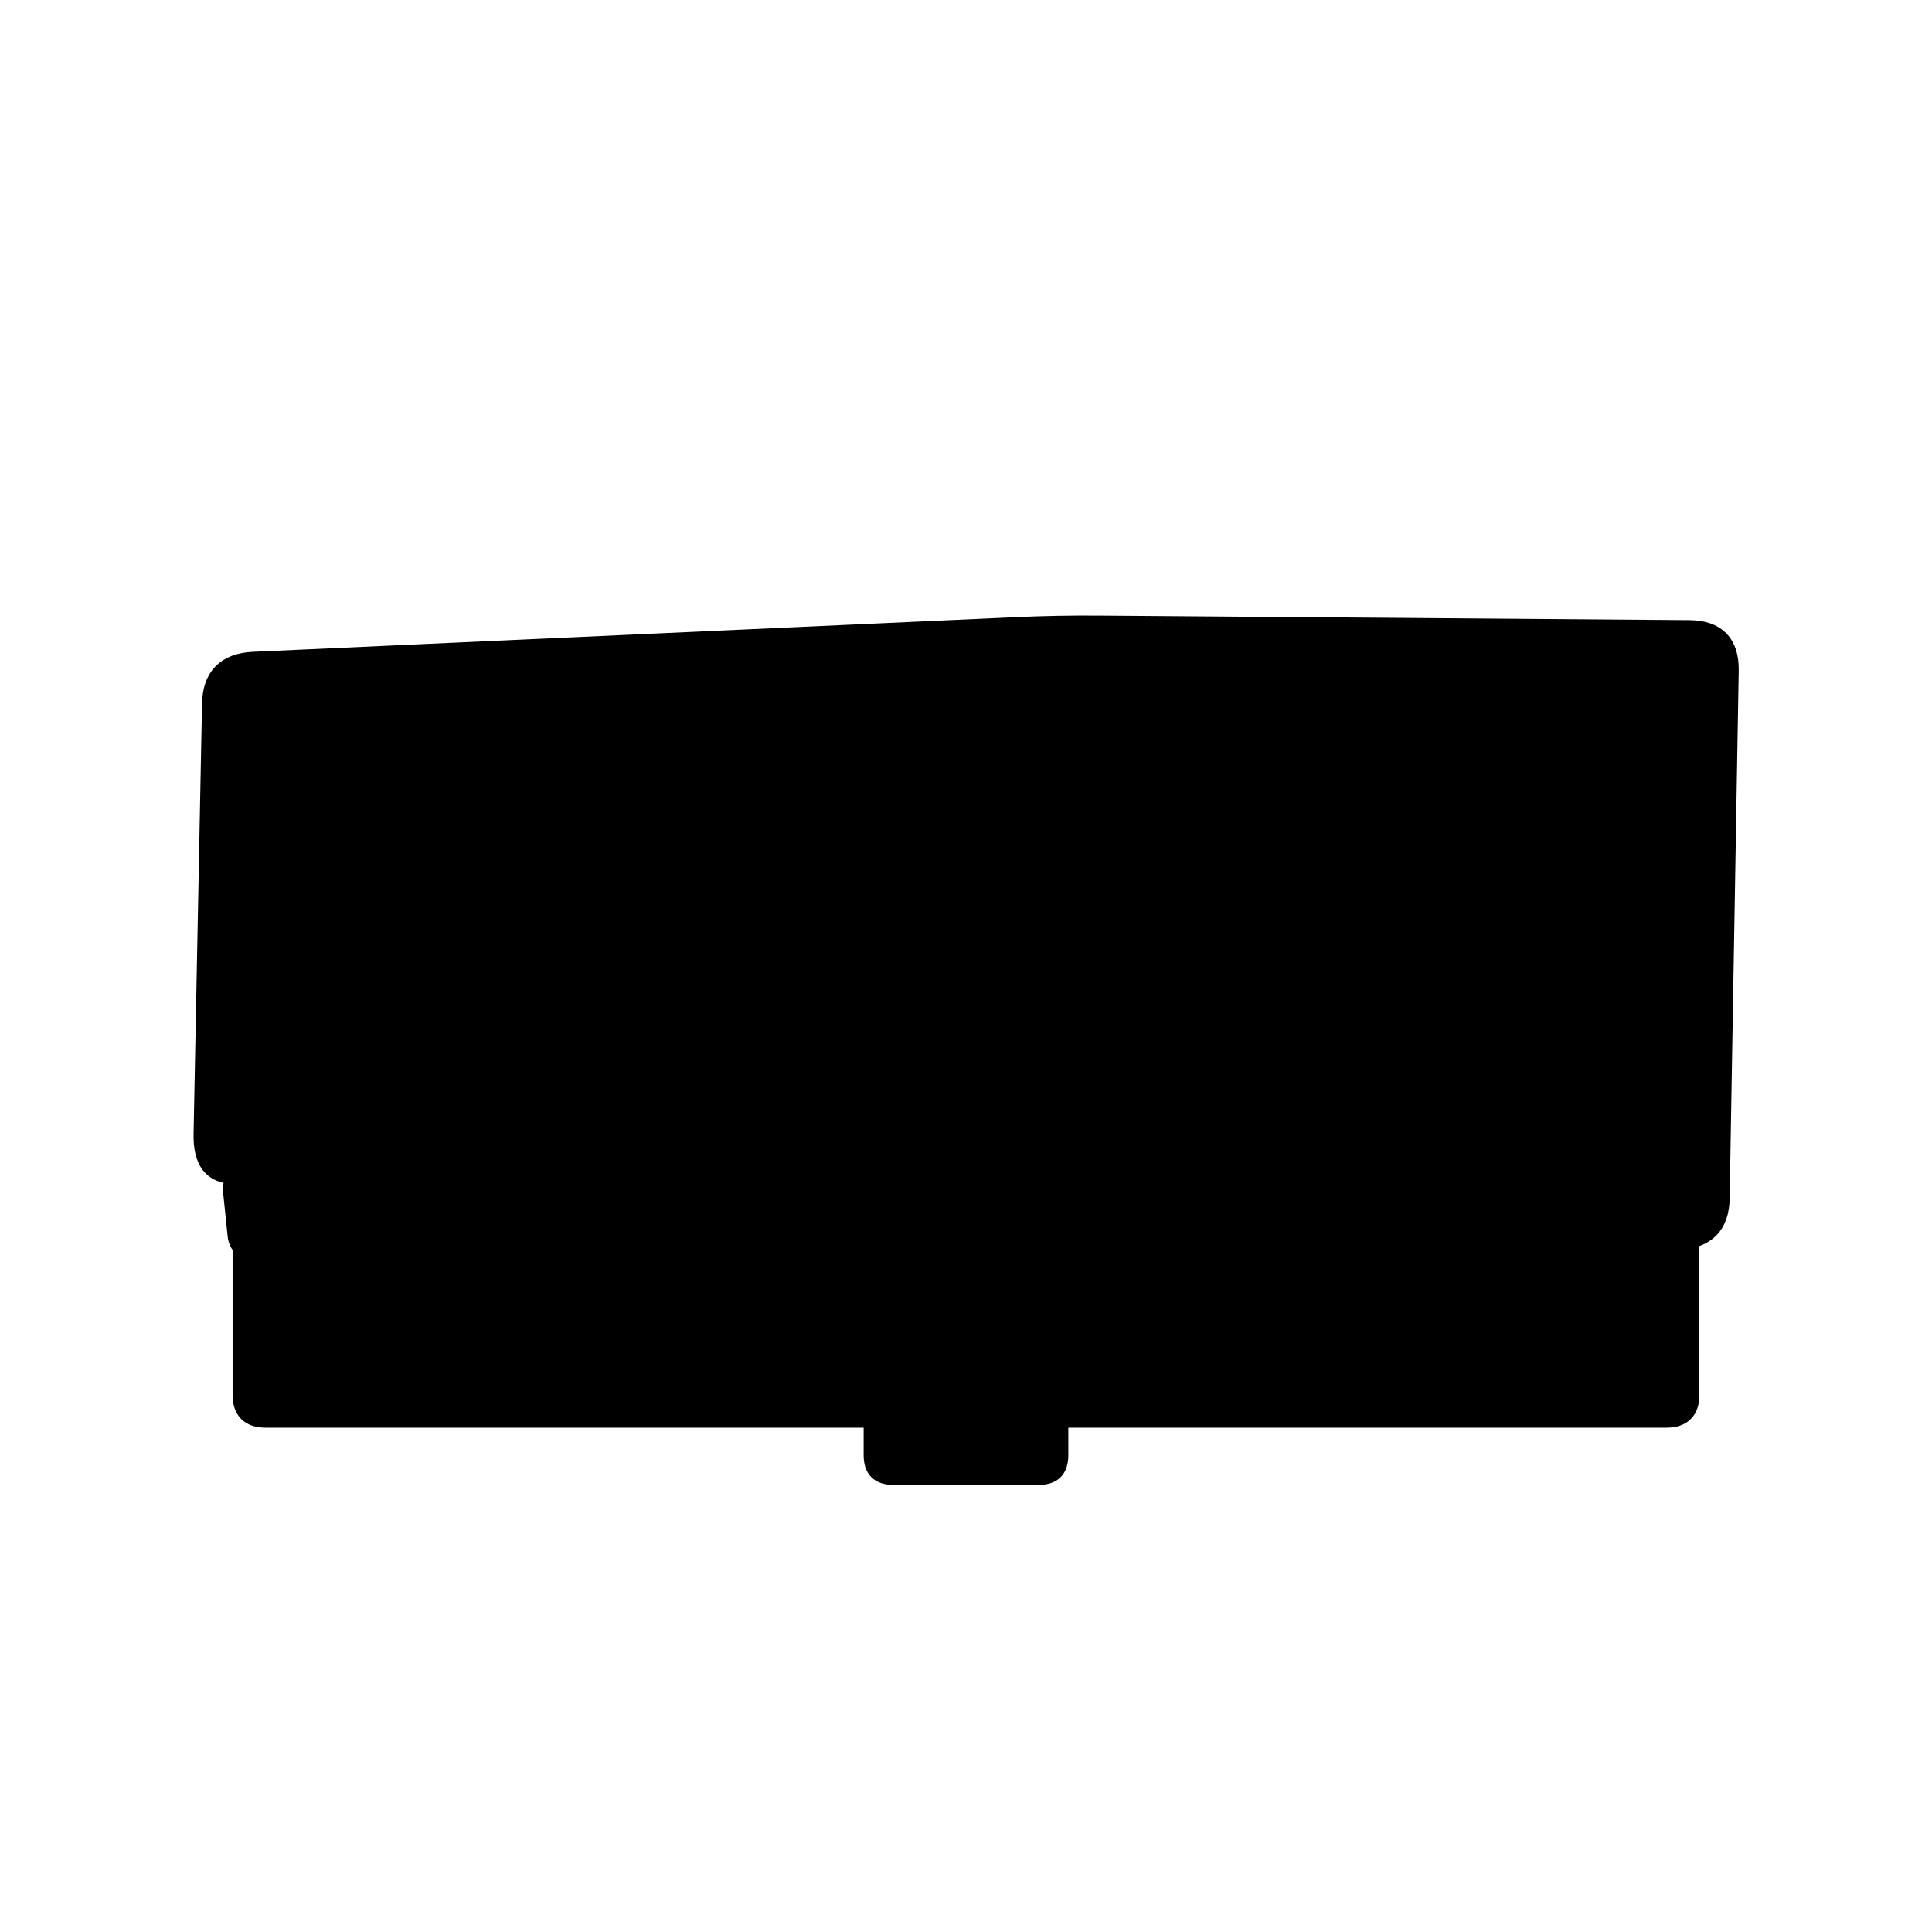
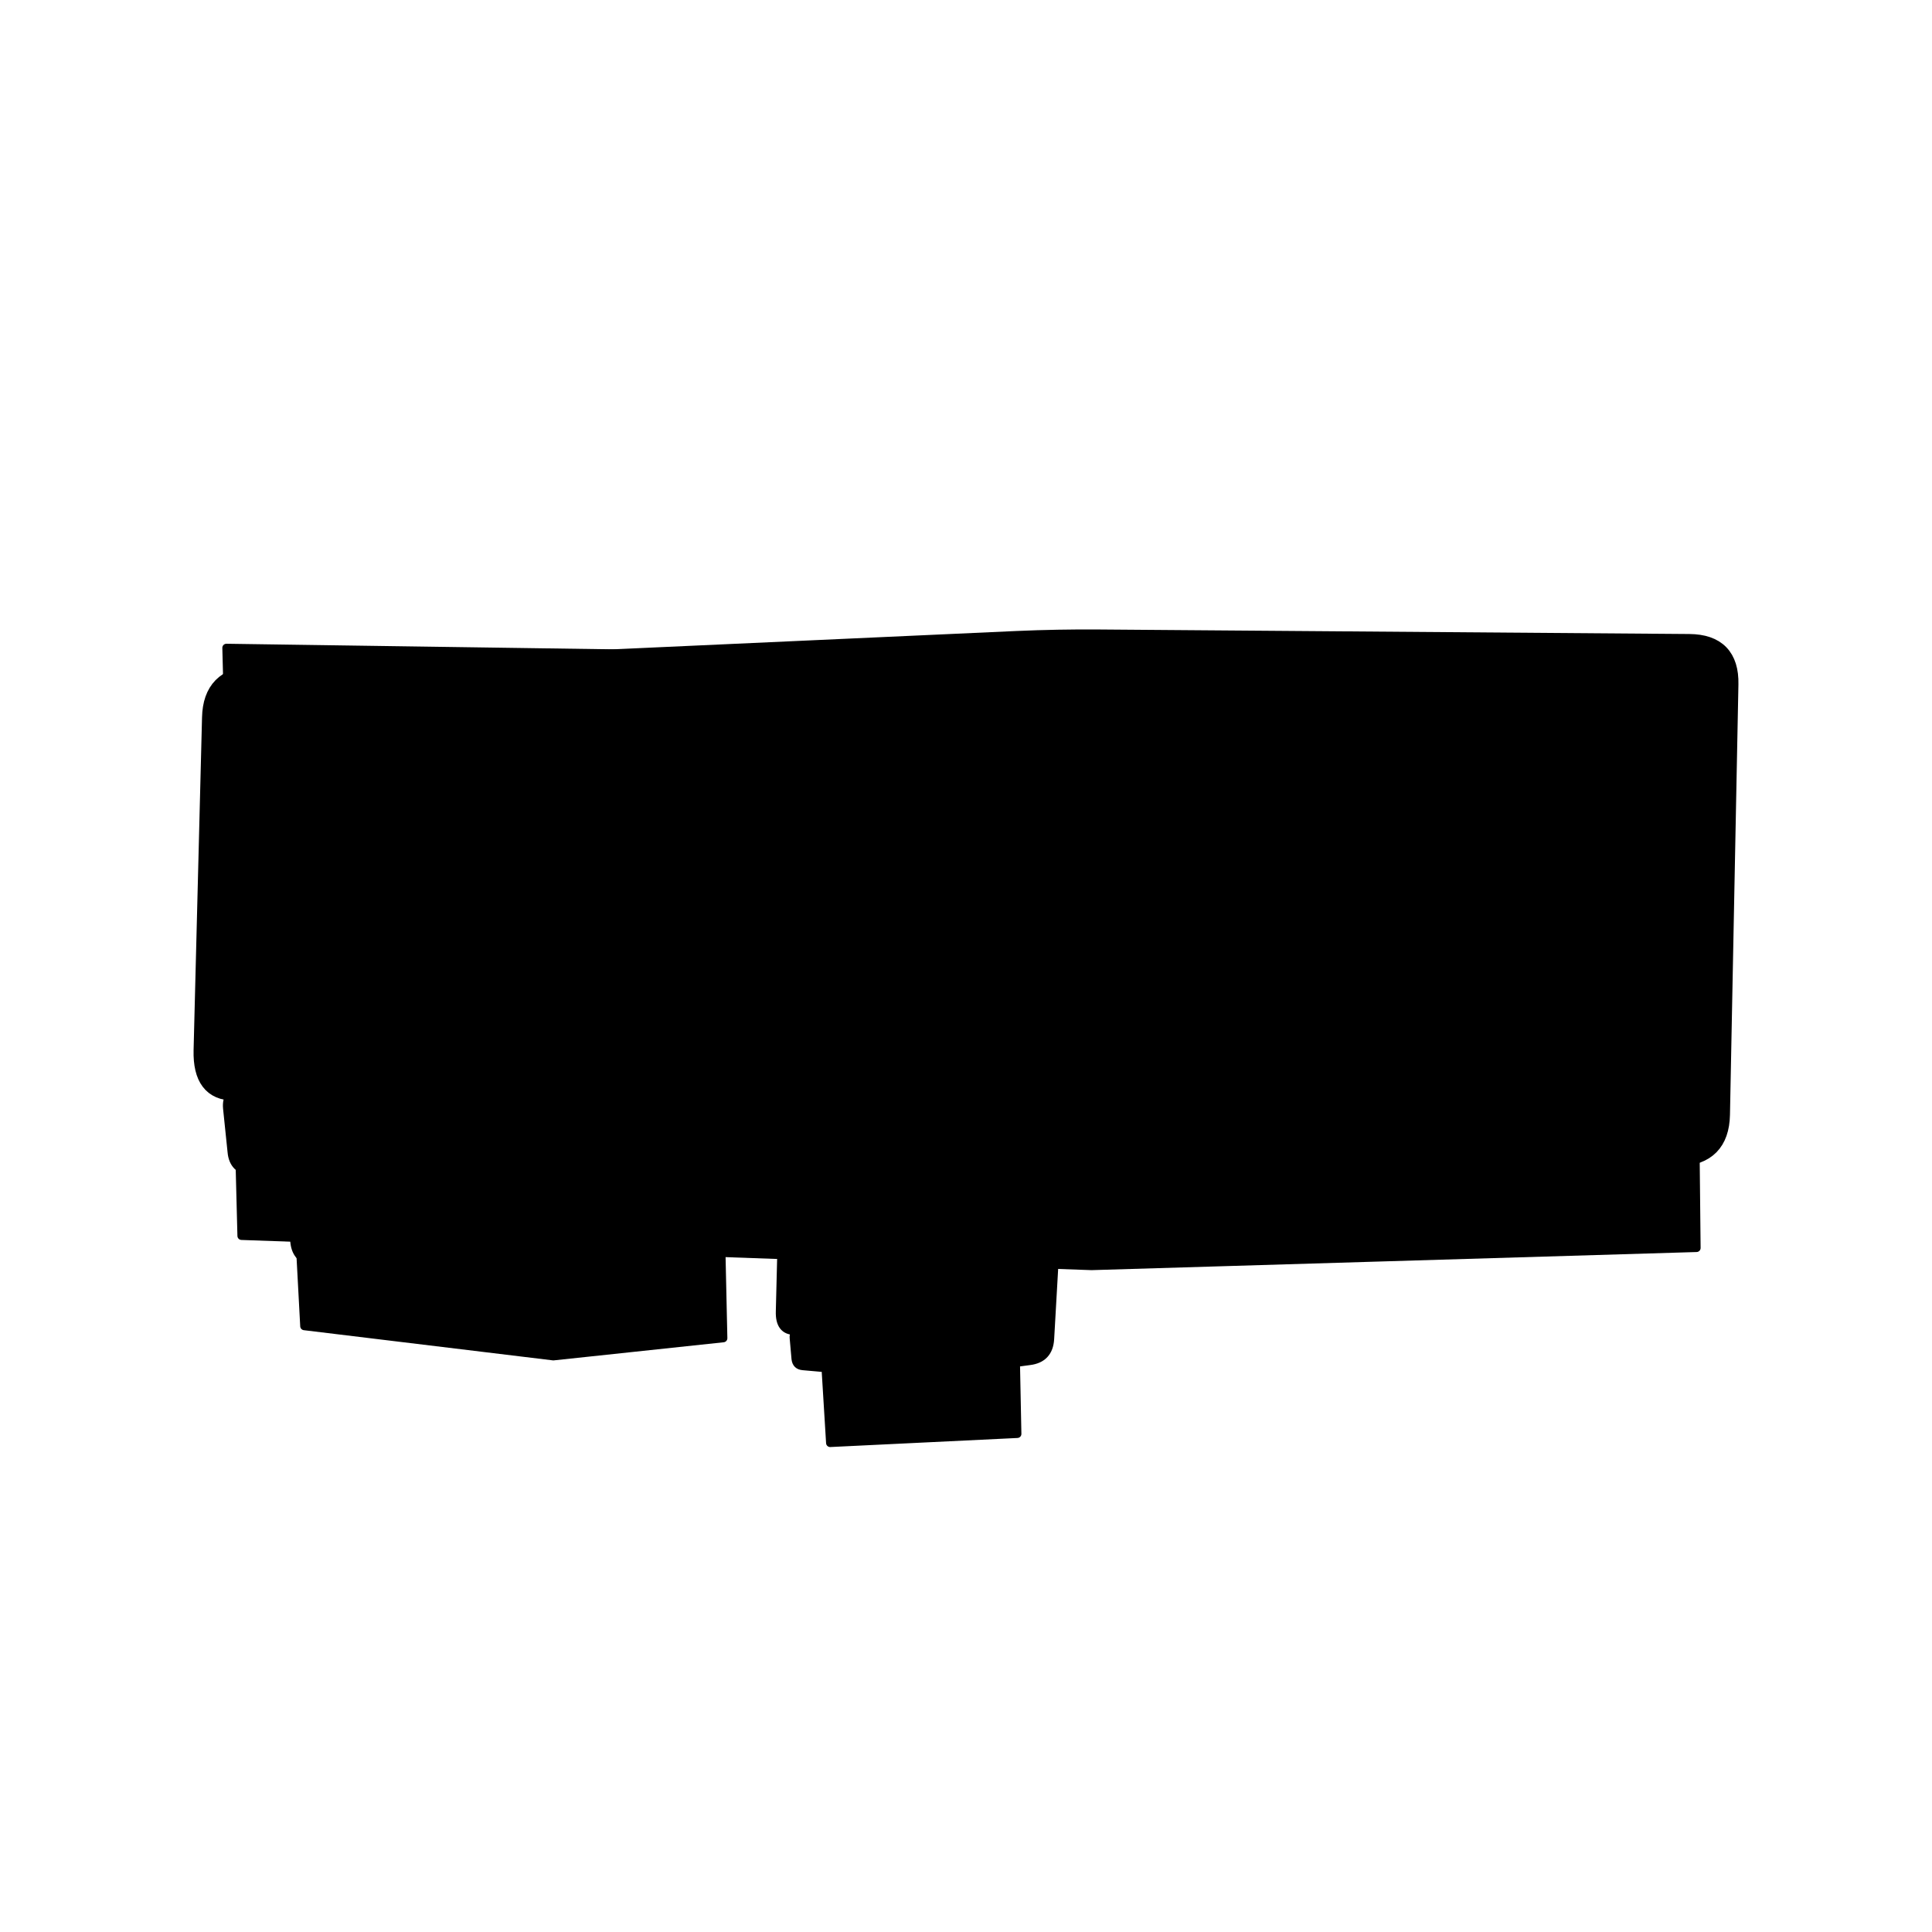
<svg xmlns="http://www.w3.org/2000/svg" viewBox="0 0 64 64" width="64" height="64" overflow="visible">
  <g stroke-linejoin="round" stroke-linecap="round">
-     <path d="M8.8,22H55.2Q56,22 56,22.8V46.2Q56,47 55.2,47H8.8Q8,47 8,46.2V22.8Q8,22 8.8,22Z" fill="currentColor" stroke="currentColor" stroke-width="0.59" />
-     <path d="M8.38,21.89 Q7.02,21.96 6.99,23.31 L6.71,37.56 Q6.68,38.92 7.74,38.92 L9.87,38.92 Q10.93,38.92 10.93,39.64 L10.93,41.09 Q10.93,41.81 12.29,41.83 L29.12,42.13 Q30.48,42.15 31.84,42.09 L55.62,41.1 Q56.98,41.04 57,39.69 L57.3,22.21 Q57.32,20.85 55.96,20.84 L36.4,20.69 Q35.04,20.68 33.68,20.74Z" fill="currentColor" stroke="currentColor" stroke-width="0.595" />
-     <path d="M8.08,38.92 Q7.53,38.92 7.58,39.47 L7.73,40.92 Q7.78,41.47 8.34,41.52 L11.23,41.76 Q11.78,41.81 11.68,41.27 L11.37,39.46 Q11.27,38.92 10.72,38.92Z" fill="currentColor" stroke="currentColor" stroke-width="0.383" />
-     <path d="M29.6,42H34.4Q35.2,42 35.2,42.8V48.2Q35.2,49 34.4,49H29.6Q28.8,49 28.8,48.2V42.8Q28.8,42 29.6,42Z" fill="currentColor" stroke="currentColor" stroke-width="0.38" />
-     <path d="M29.71,41.66 Q28.92,41.76 28.81,42.55 L28.43,45.41 Q28.32,46.2 29.11,46.29 L30.98,46.51 Q31.78,46.6 32.57,46.52 L34.44,46.32 Q35.24,46.24 35.31,45.44 L35.61,42.2 Q35.68,41.4 34.88,41.38 L33.24,41.34 Q32.44,41.32 31.65,41.42Z" fill="currentColor" stroke="currentColor" stroke-width="0.28" />
+     <path d="M7.5,21.46 L56,22.16 L56.2,41.34 L36.16,41.94 L8,40.94Z" fill="currentColor" stroke="currentColor" stroke-width="0.27" />
+     <path d="M9.58,34.57 L23.76,35.27 L23.96,44.33 L18.33,44.93 L10.08,43.93Z" fill="currentColor" stroke="currentColor" stroke-width="0.27" />
+     <path d="M26.9,38 L33.5,37.5 L33.7,47.5 L27.5,47.8Z" fill="currentColor" stroke="currentColor" stroke-width="0.27" />
+     <path d="M26.61,37.92 Q25.98,38 25.96,38.64 L25.84,43.44 Q25.82,44.08 26.32,44.08 L27.32,44.08 Q27.82,44.08 27.82,44.42 L27.82,45.1 Q27.82,45.44 28.42,45.48 L29.62,45.56 Q30.22,45.6 30.85,45.52 L34.11,45.08 Q34.74,45 34.78,44.36 L35.14,38.04 Q35.18,37.4 34.54,37.39 L31.7,37.33 Q31.06,37.32 30.43,37.4Z" fill="currentColor" stroke="currentColor" stroke-width="0.28" />
+     <path d="M26.48,44.08 Q26.22,44.08 26.25,44.34 L26.31,45.02 Q26.34,45.28 26.6,45.3 L27.96,45.42 Q28.22,45.44 28.17,45.18 L28.03,44.34 Q27.98,44.08 27.72,44.08Z" fill="currentColor" stroke="currentColor" stroke-width="0.18" />
+     <path d="M8.38,22.35 Q7.02,22.42 6.99,23.77 L6.71,34.8 Q6.68,36.16 7.74,36.16 L9.87,36.16 Q10.93,36.16 10.93,36.88 L10.93,38.33 Q10.93,39.05 12.29,39.07 L29.12,39.37 Q30.48,39.39 31.84,39.33 L55.62,38.34 Q56.98,38.29 57.01,36.93 L57.29,22.67 Q57.32,21.31 55.96,21.3 L36.4,21.15 Q35.04,21.14 33.68,21.2Z" fill="currentColor" stroke="currentColor" stroke-width="0.595" />
+     <path d="M8.08,36.16 Q7.53,36.16 7.58,36.71 L7.73,38.16 Q7.78,38.71 8.34,38.76 L11.23,39 Q11.78,39.05 11.68,38.51 L11.37,36.7 Q11.27,36.16 10.72,36.16Z" fill="currentColor" stroke="currentColor" stroke-width="0.383" />
+     <path d="M10.45,35.33 Q9.1,35.52 9.02,36.43 L8.85,38.24 Q8.76,39.15 9.82,39.15 L11.95,39.15 Q13.01,39.15 13.01,39.87 L13.01,41.32 Q13.01,42.04 13.87,42.13 L15.58,42.3 Q16.43,42.38 17.78,42.2 L23.39,41.45 Q24.74,41.27 24.81,39.92 L25.01,35.78 Q25.08,34.42 23.72,34.39 L19.26,34.28 Q17.9,34.25 16.55,34.45Z" fill="currentColor" stroke="currentColor" stroke-width="0.595" />
+     <path d="M10.16,39.15 Q9.61,39.15 9.66,39.7 L9.81,41.15 Q9.87,41.7 10.42,41.75 L13.31,41.99 Q13.86,42.04 13.76,41.5 L13.45,39.69 Q13.35,39.15 12.8,39.15Z" fill="currentColor" stroke="currentColor" stroke-width="0.383" />
  </g>
</svg>
